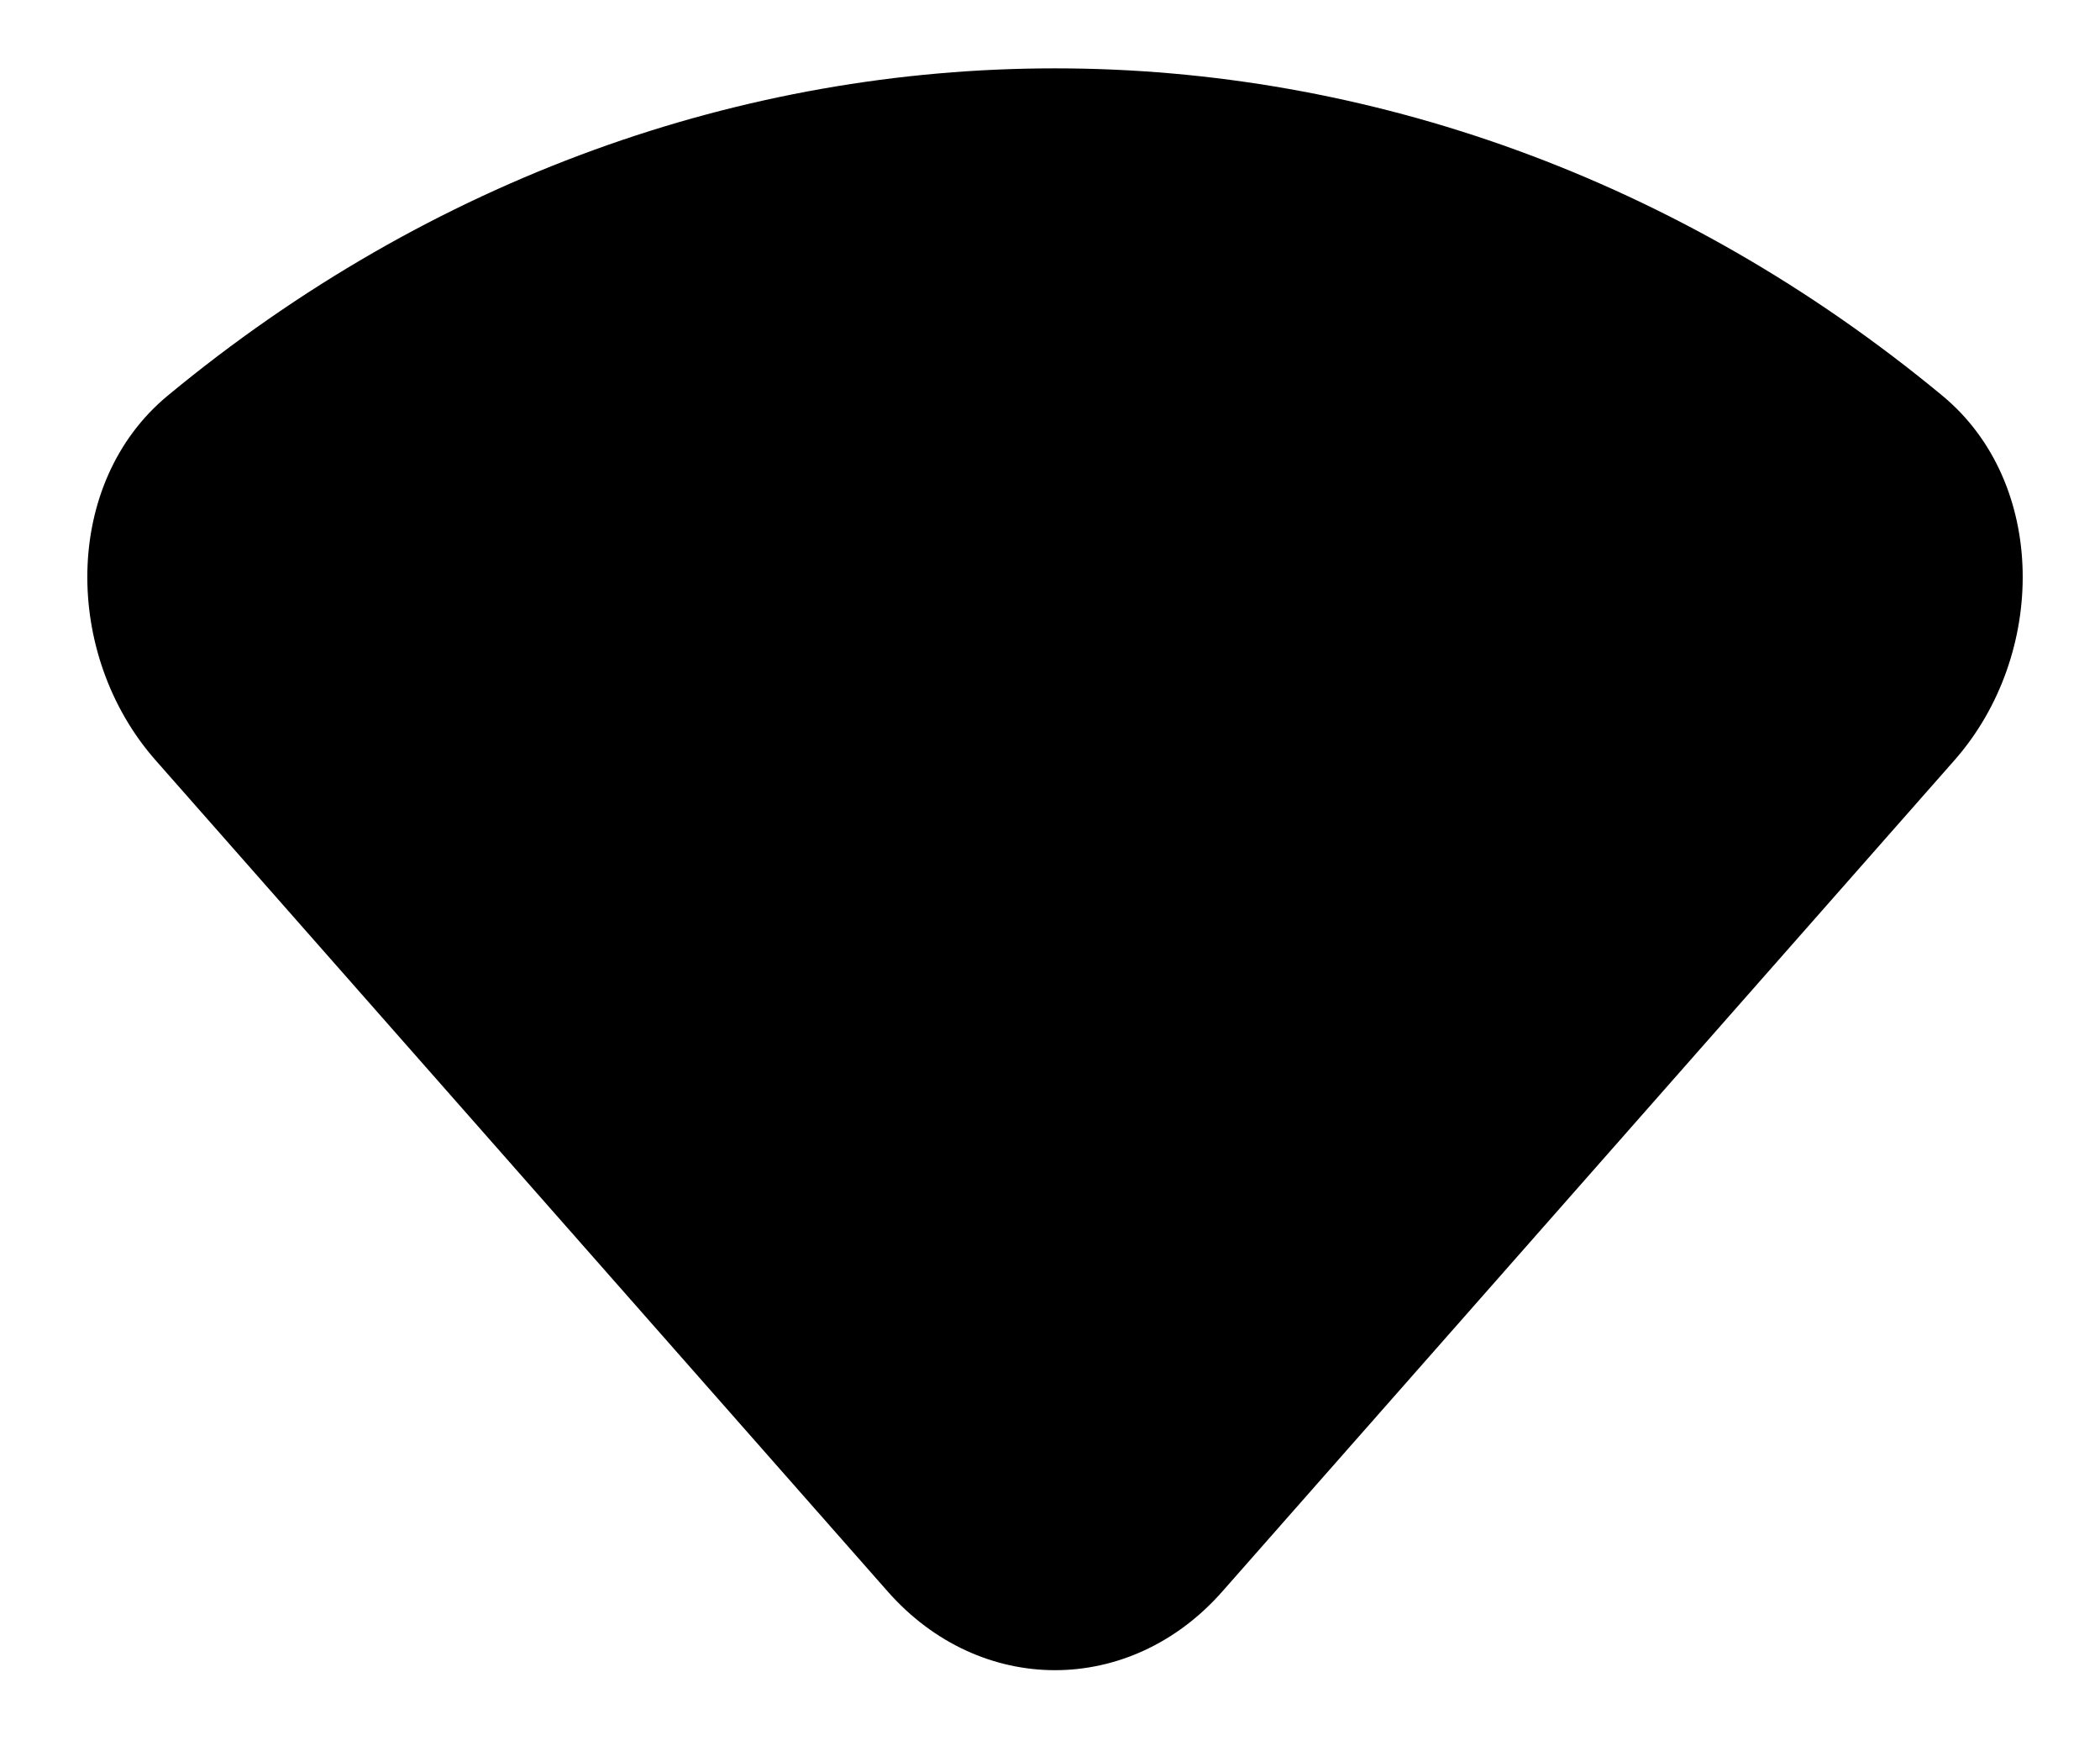
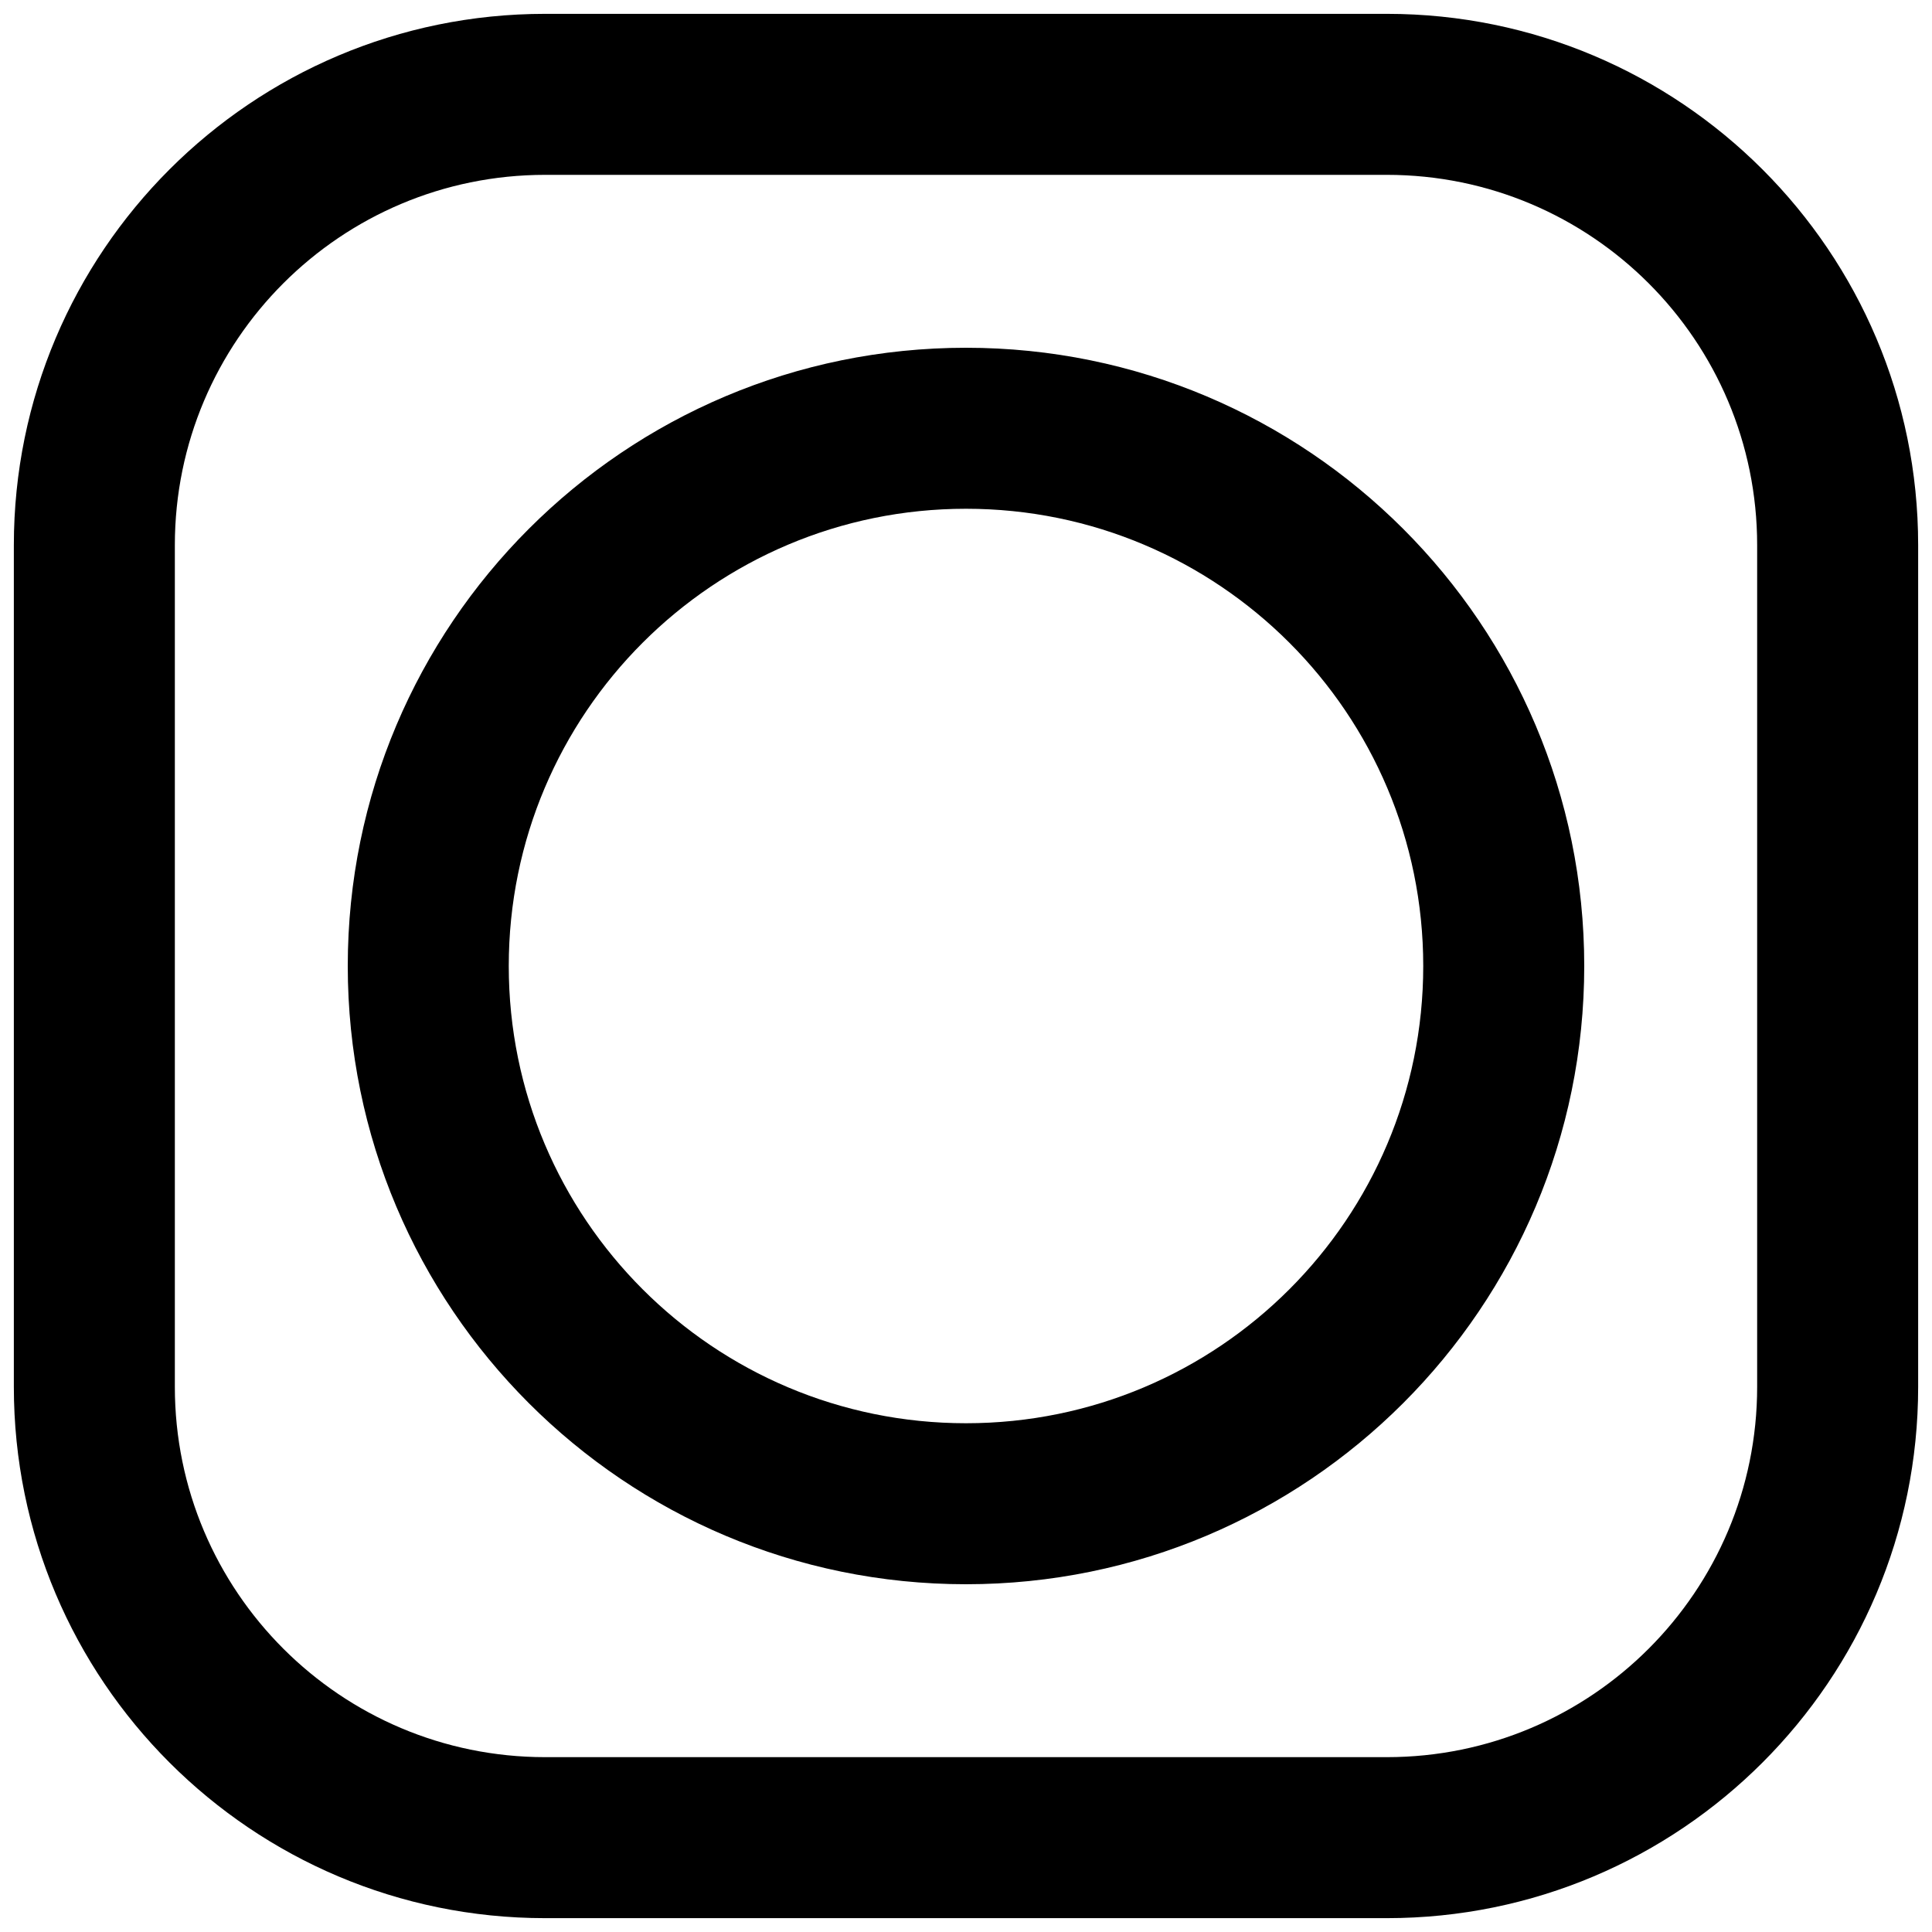
- <svg xmlns="http://www.w3.org/2000/svg" width="18" height="15" viewBox="0 0 18 15" fill="none">
-   <path d="M16.648 3.39C17.553 4.138 17.545 5.614 16.754 6.513L10.477 13.638C9.685 14.537 8.401 14.537 7.609 13.638L1.332 6.513C0.541 5.614 0.533 4.138 1.438 3.39C5.957 -0.349 12.129 -0.349 16.648 3.39Z" fill="currentColor" />
+ <svg xmlns="http://www.w3.org/2000/svg" width="30" height="30" viewBox="0 0 30 30" fill="none">
+   <path fill-rule="evenodd" clip-rule="evenodd" d="M8.465 0.215C3.909 0.215 0.215 3.909 0.215 8.465V21.535C0.215 26.091 3.909 29.785 8.465 29.785H21.535C26.091 29.785 29.785 26.091 29.785 21.535V8.465C29.785 3.909 26.091 0.215 21.535 0.215H8.465ZM2.715 8.465C2.715 5.29 5.29 2.715 8.465 2.715H21.535C24.71 2.715 27.285 5.29 27.285 8.465V21.535C27.285 24.71 24.71 27.285 21.535 27.285H8.465C5.29 27.285 2.715 24.71 2.715 21.535V8.465ZM15 5.4C9.698 5.4 5.4 9.698 5.4 15C5.4 20.302 9.698 24.6 15 24.6C20.302 24.6 24.6 20.302 24.6 15C24.6 9.698 20.302 5.4 15 5.4ZM7.9 15C7.9 11.079 11.079 7.9 15 7.9C18.922 7.9 22.1 11.079 22.1 15C22.1 18.922 18.922 22.1 15 22.1C11.079 22.1 7.9 18.922 7.9 15Z" fill="currentColor" />
</svg>
